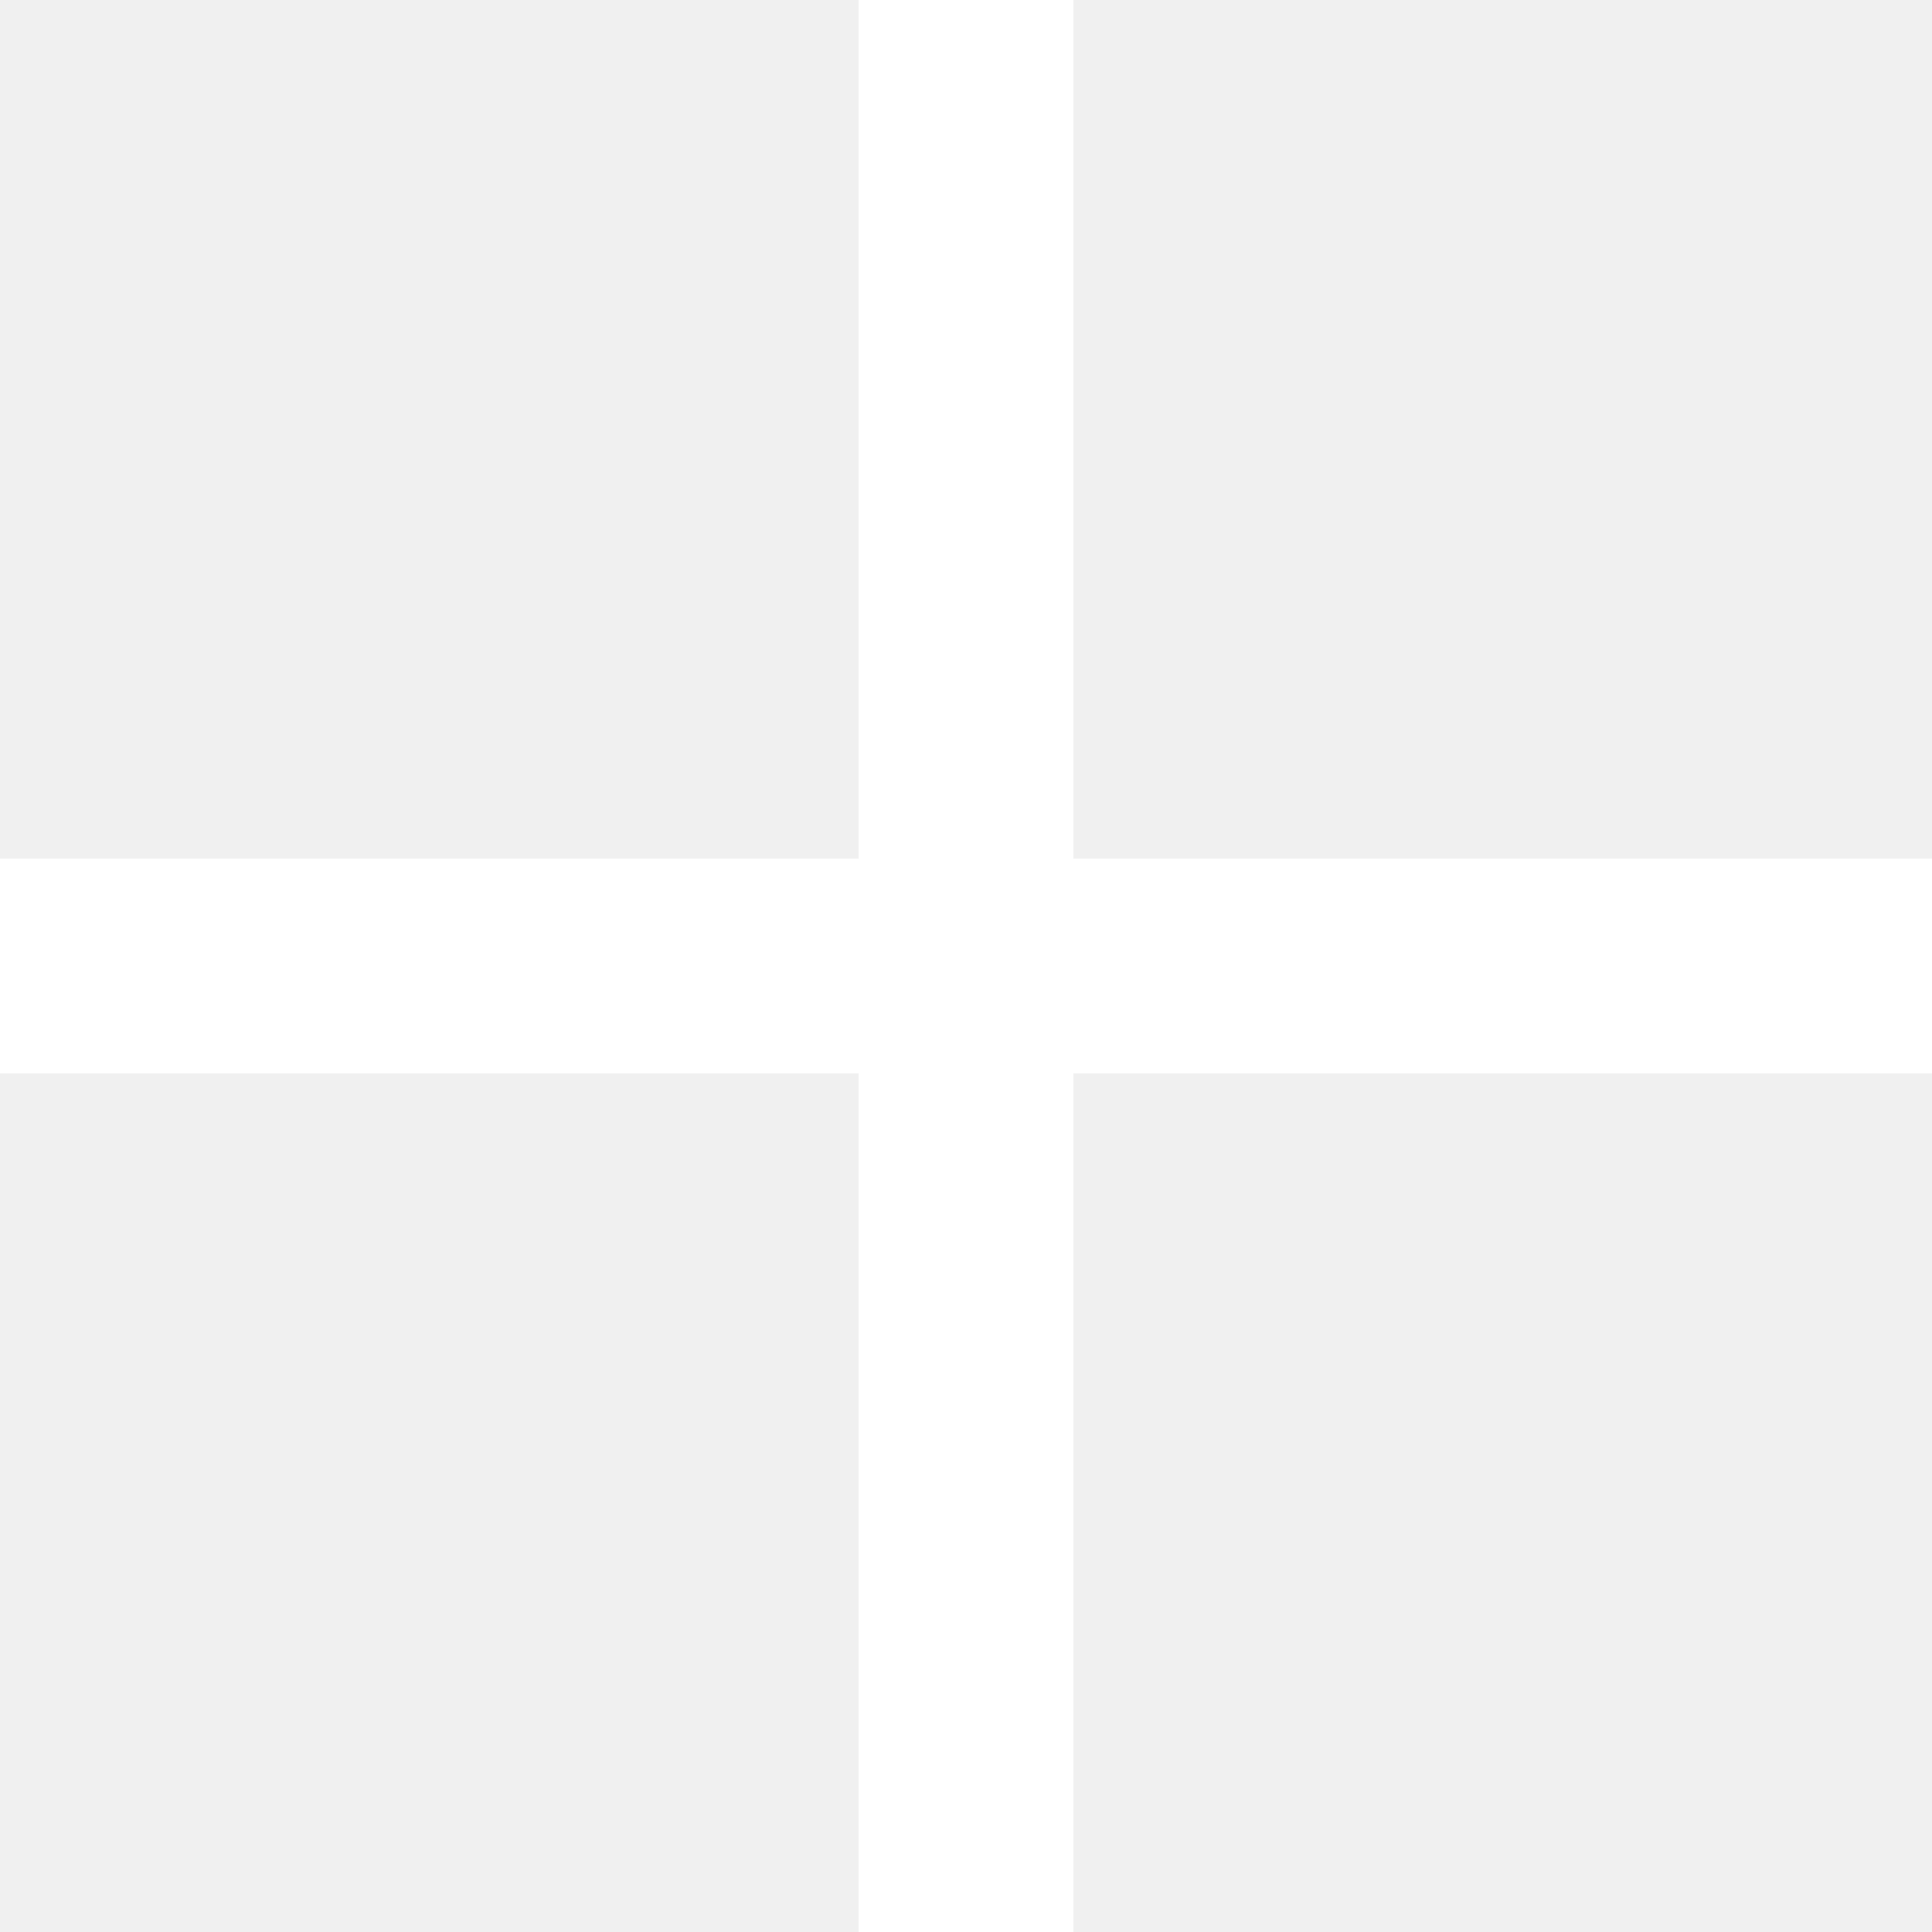
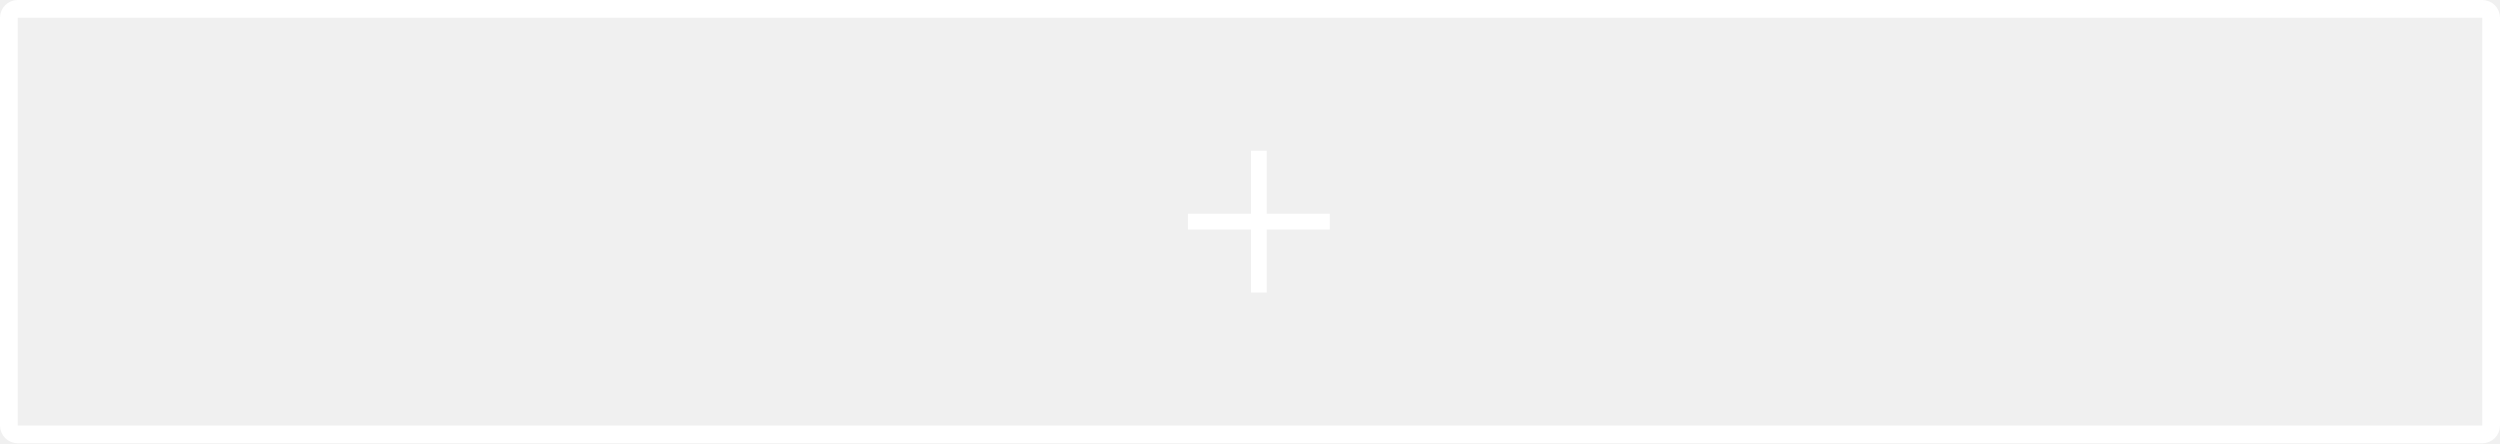
- <svg xmlns="http://www.w3.org/2000/svg" width="16" height="16" viewBox="0 0 16 16" fill="none">
-   <path d="M16 7.111H8.889V0H7.111V7.111H0V8.889H7.111V16H8.889V8.889H16V7.111Z" fill="white" />
+ <svg xmlns="http://www.w3.org/2000/svg" width="282" height="50" viewBox="0 0 282 50" fill="none">
+   <rect x="1" y="1" width="280" height="48" rx="1" stroke="white" stroke-width="2" />
+   <path d="M150 24.111H142.889V17H141.111V24.111H134V25.889H141.111V33H142.889V25.889H150V24.111Z" fill="white" />
</svg>
